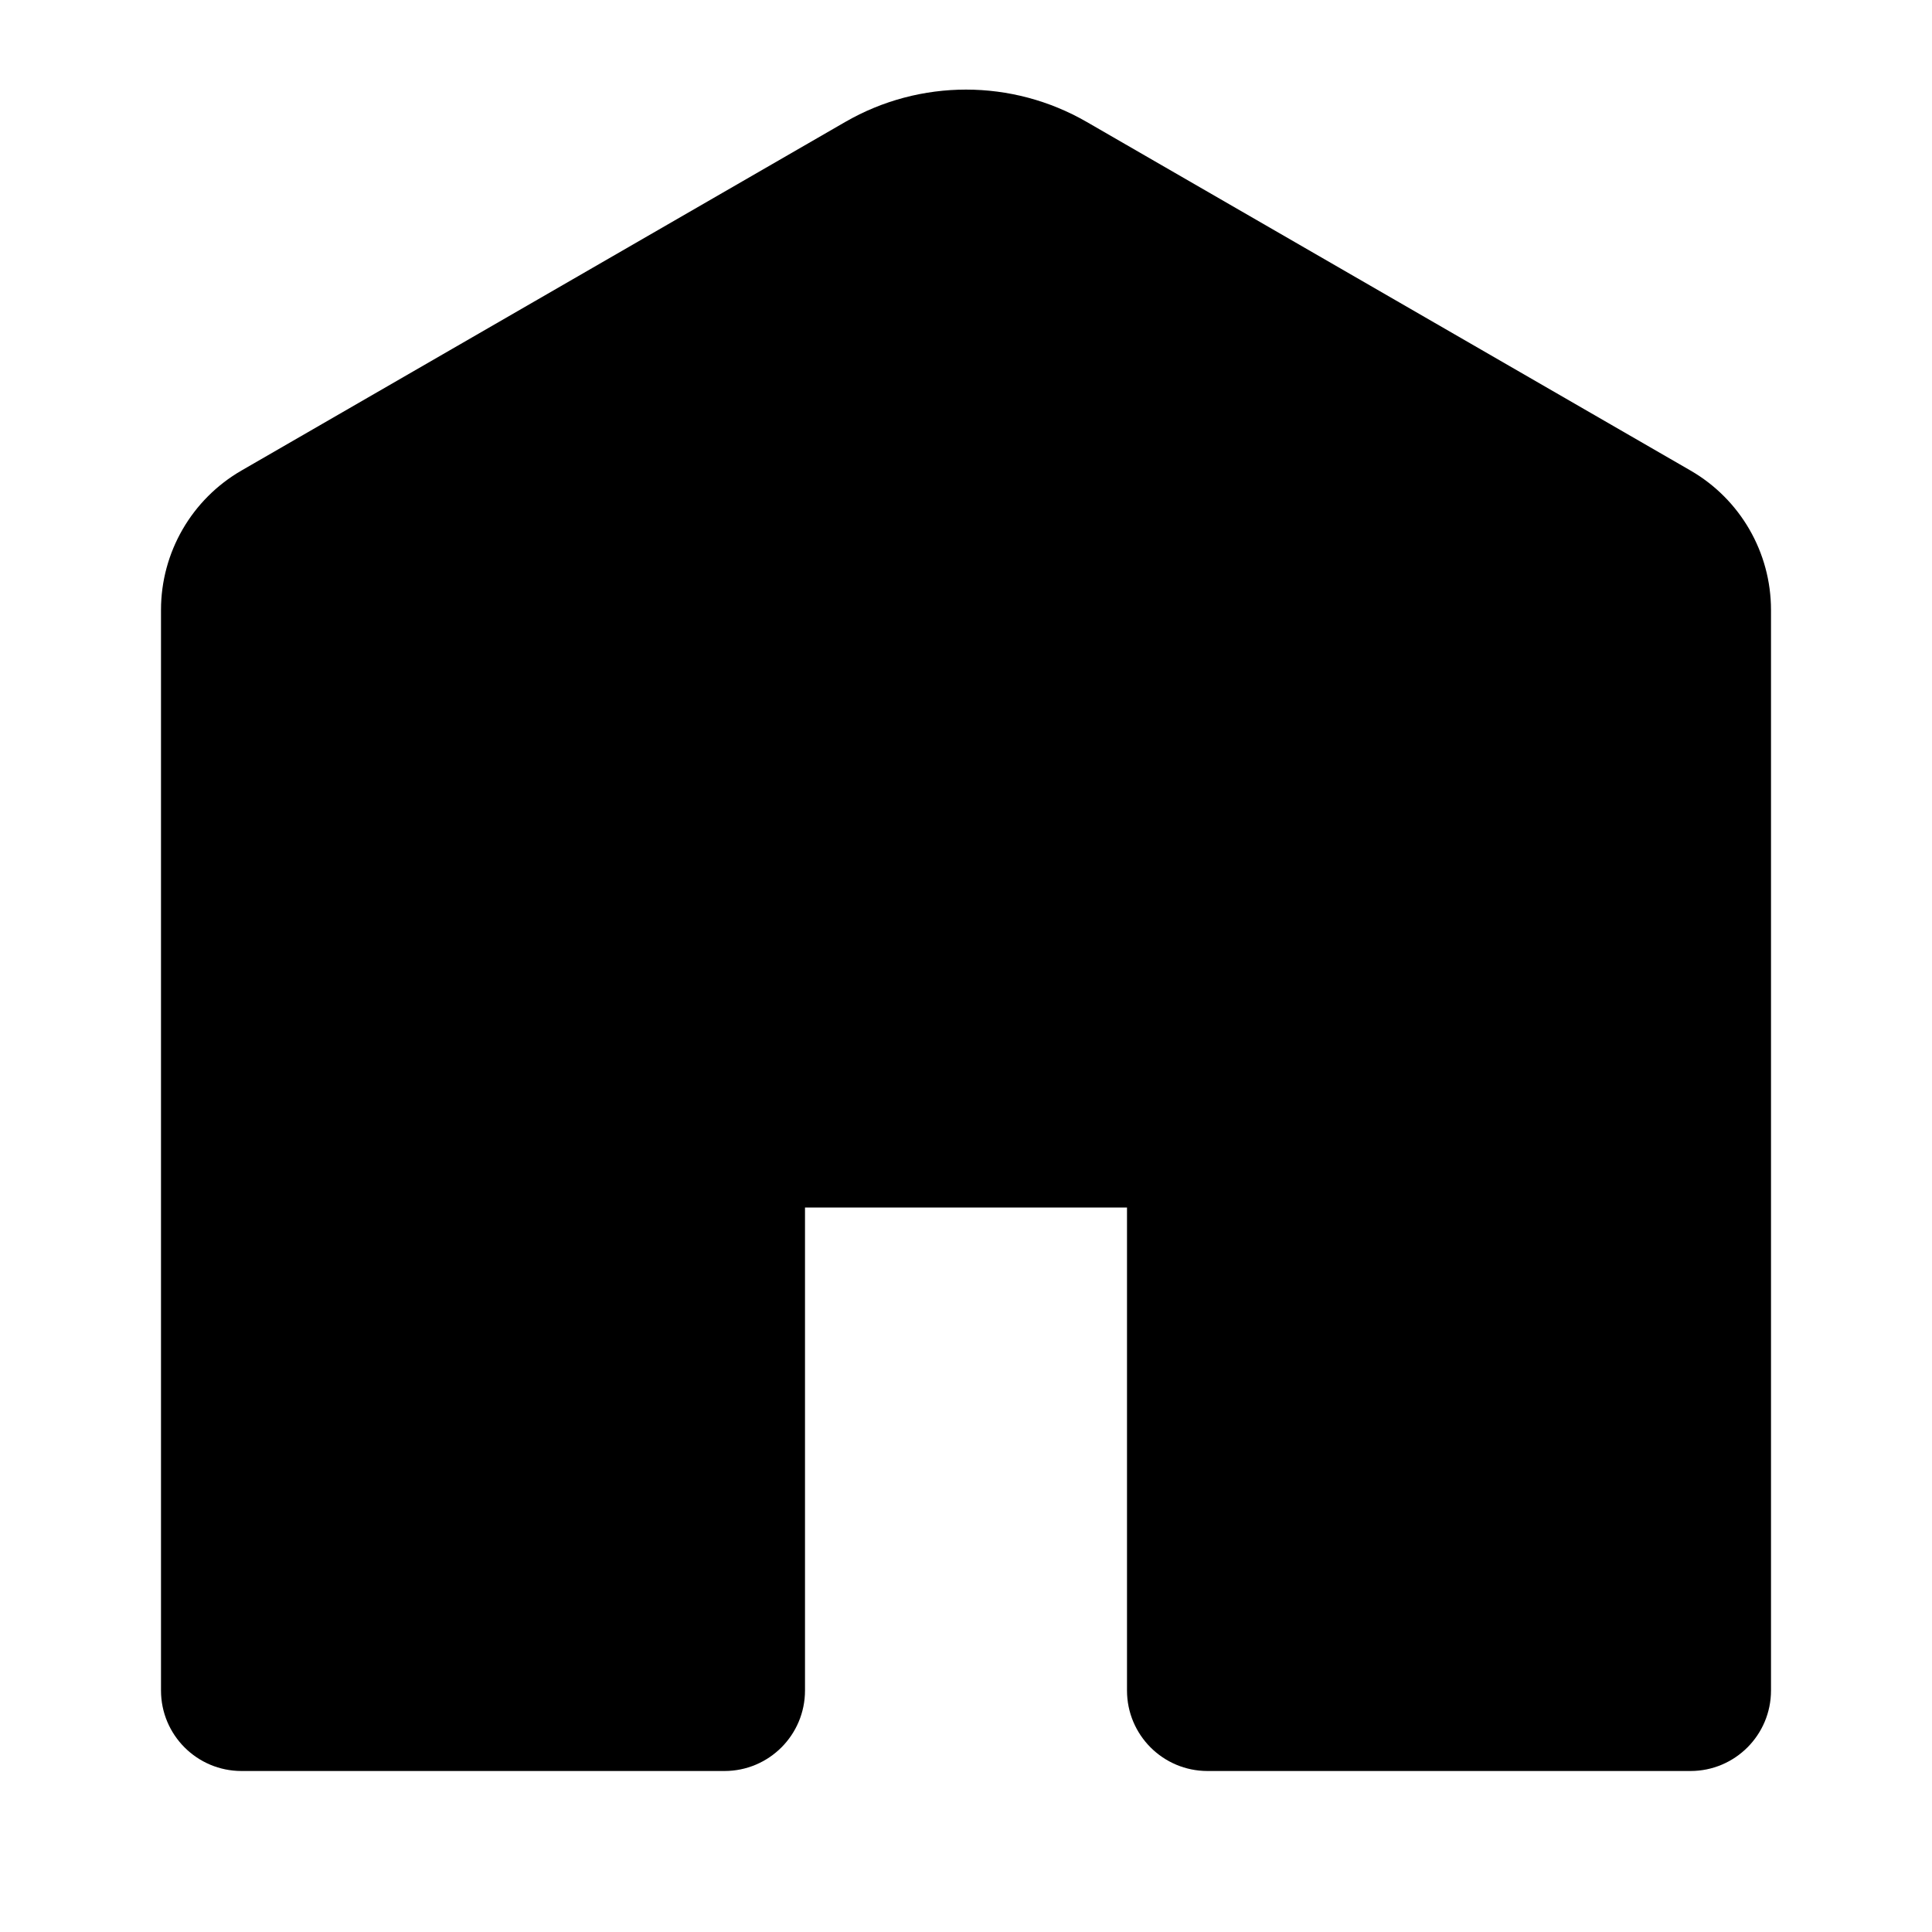
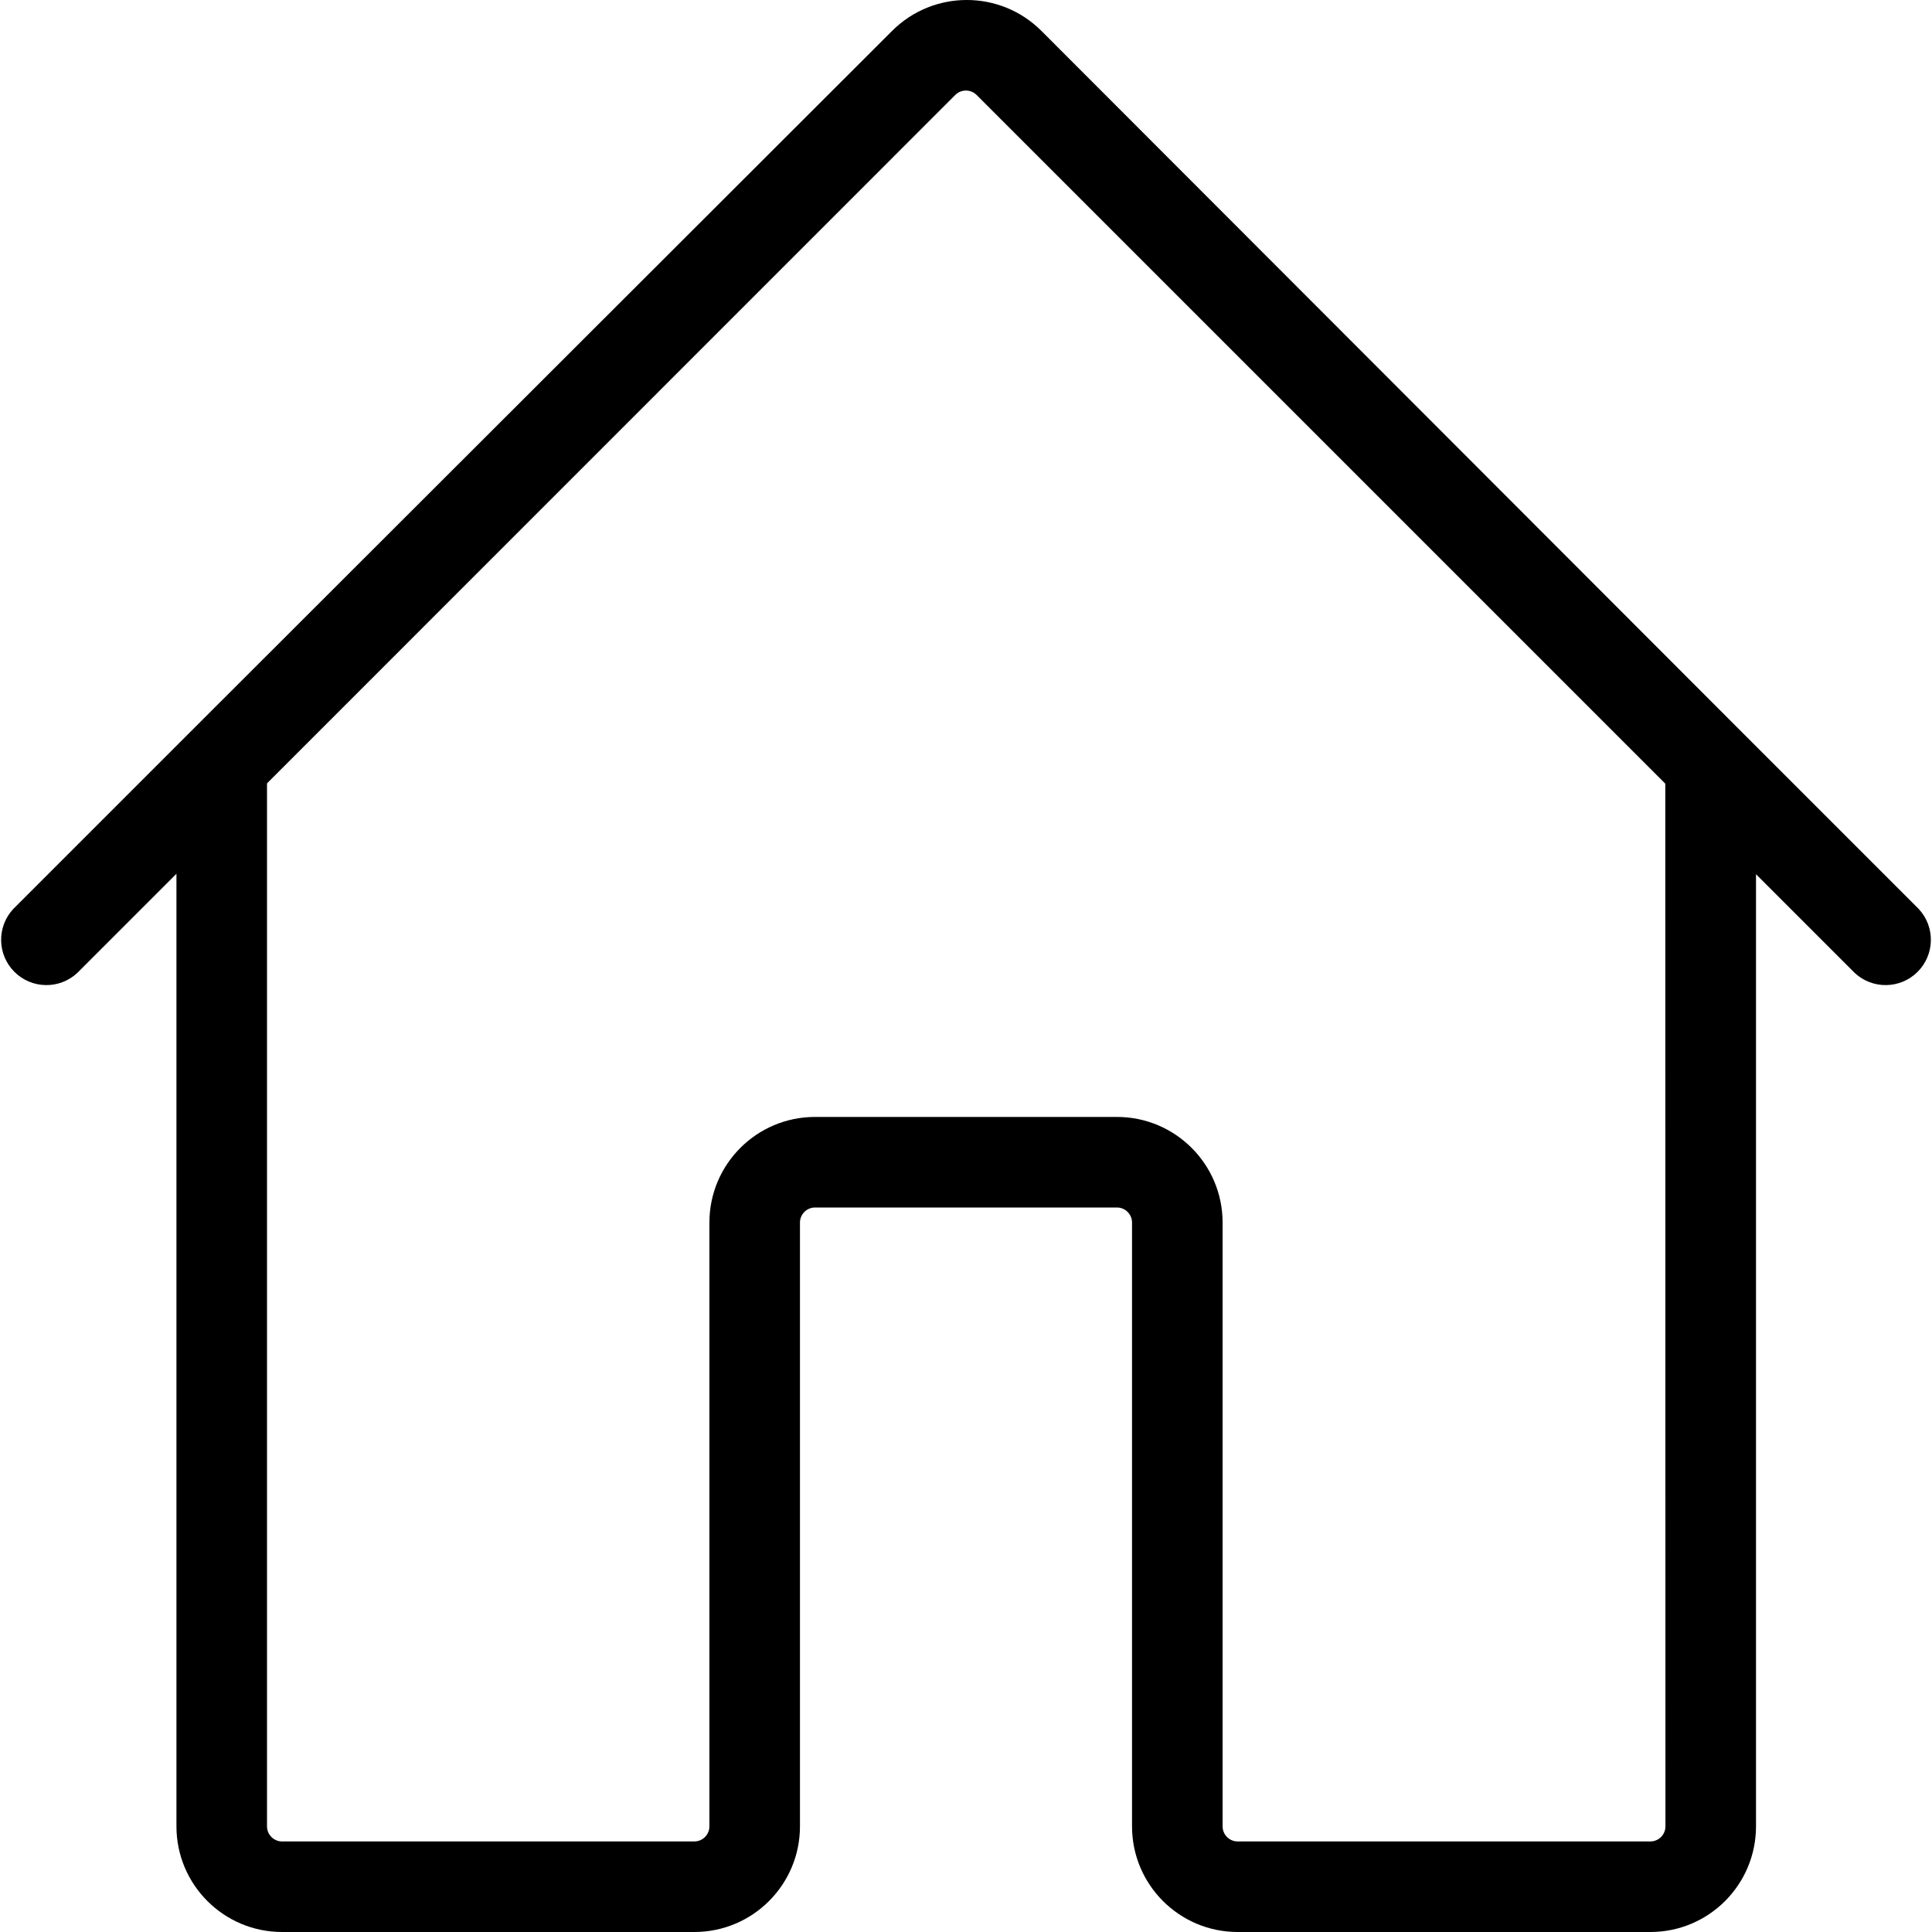
- <svg data-encore-id="icon" role="img" aria-hidden="true" viewBox="0 0 24 24" class="Svg-sc-ytk21e-0 bneLcE">
-   <path d="M13.5 1.515a3 3 0 0 0-3 0L3 5.845a2 2 0 0 0-1 1.732V21a1 1 0 0 0 1 1h6a1 1 0 0 0 1-1v-6h4v6a1 1 0 0 0 1 1h6a1 1 0 0 0 1-1V7.577a2 2 0 0 0-1-1.732l-7.5-4.33z" />
+ <svg xmlns="http://www.w3.org/2000/svg" data-name="Livello 1" id="Livello_1" viewBox="0 0 128 128">
+   <path d="M127.12,60.22,115.46,48.56h0L69,2.05a7,7,0,0,0-9.9,0L12.57,48.53h0L.88,60.22a3,3,0,0,0,4.24,4.24l6.57-6.57V121a7,7,0,0,0,7,7H46a7,7,0,0,0,7-7V81a1,1,0,0,1,1-1H74a1,1,0,0,1,1,1v40a7,7,0,0,0,7,7h27.34a7,7,0,0,0,7-7V57.92l6.54,6.54a3,3,0,0,0,4.24-4.24ZM110.34,121a1,1,0,0,1-1,1H82a1,1,0,0,1-1-1V81a7,7,0,0,0-7-7H54a7,7,0,0,0-7,7v40a1,1,0,0,1-1,1H18.69a1,1,0,0,1-1-1V51.9L63.29,6.29a1,1,0,0,1,1.41,0l45.63,45.63Z" />
</svg>
